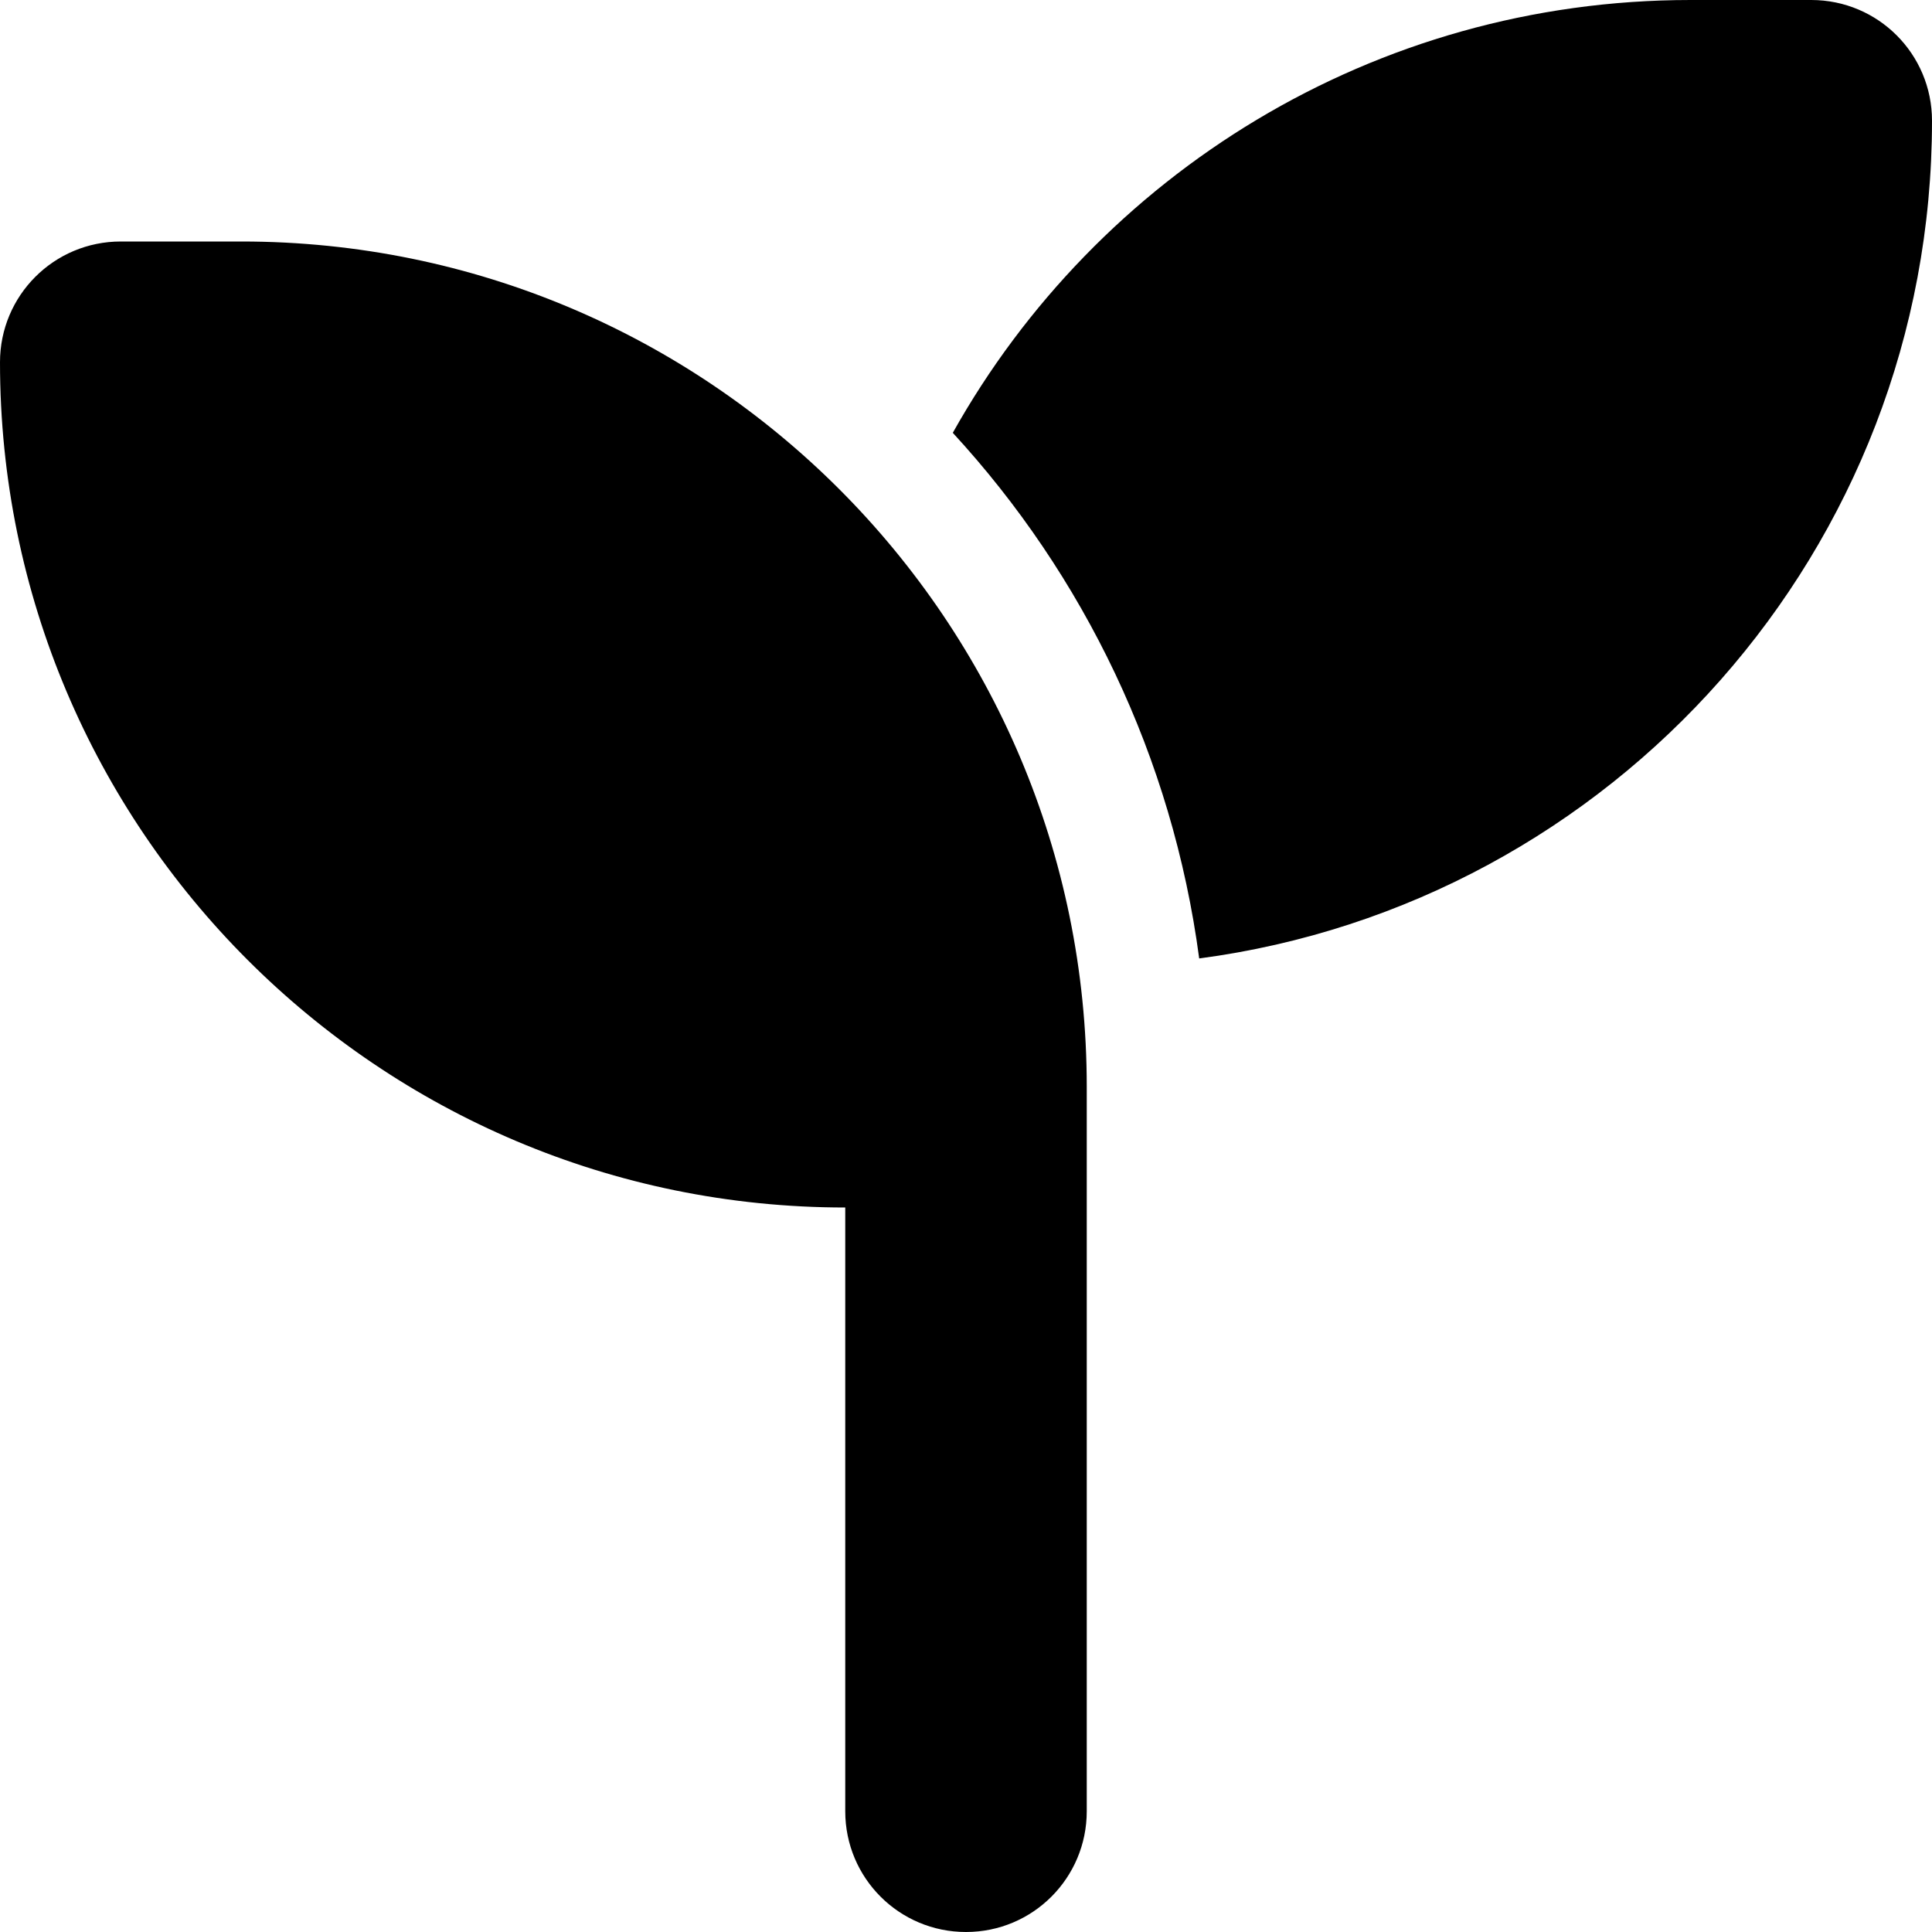
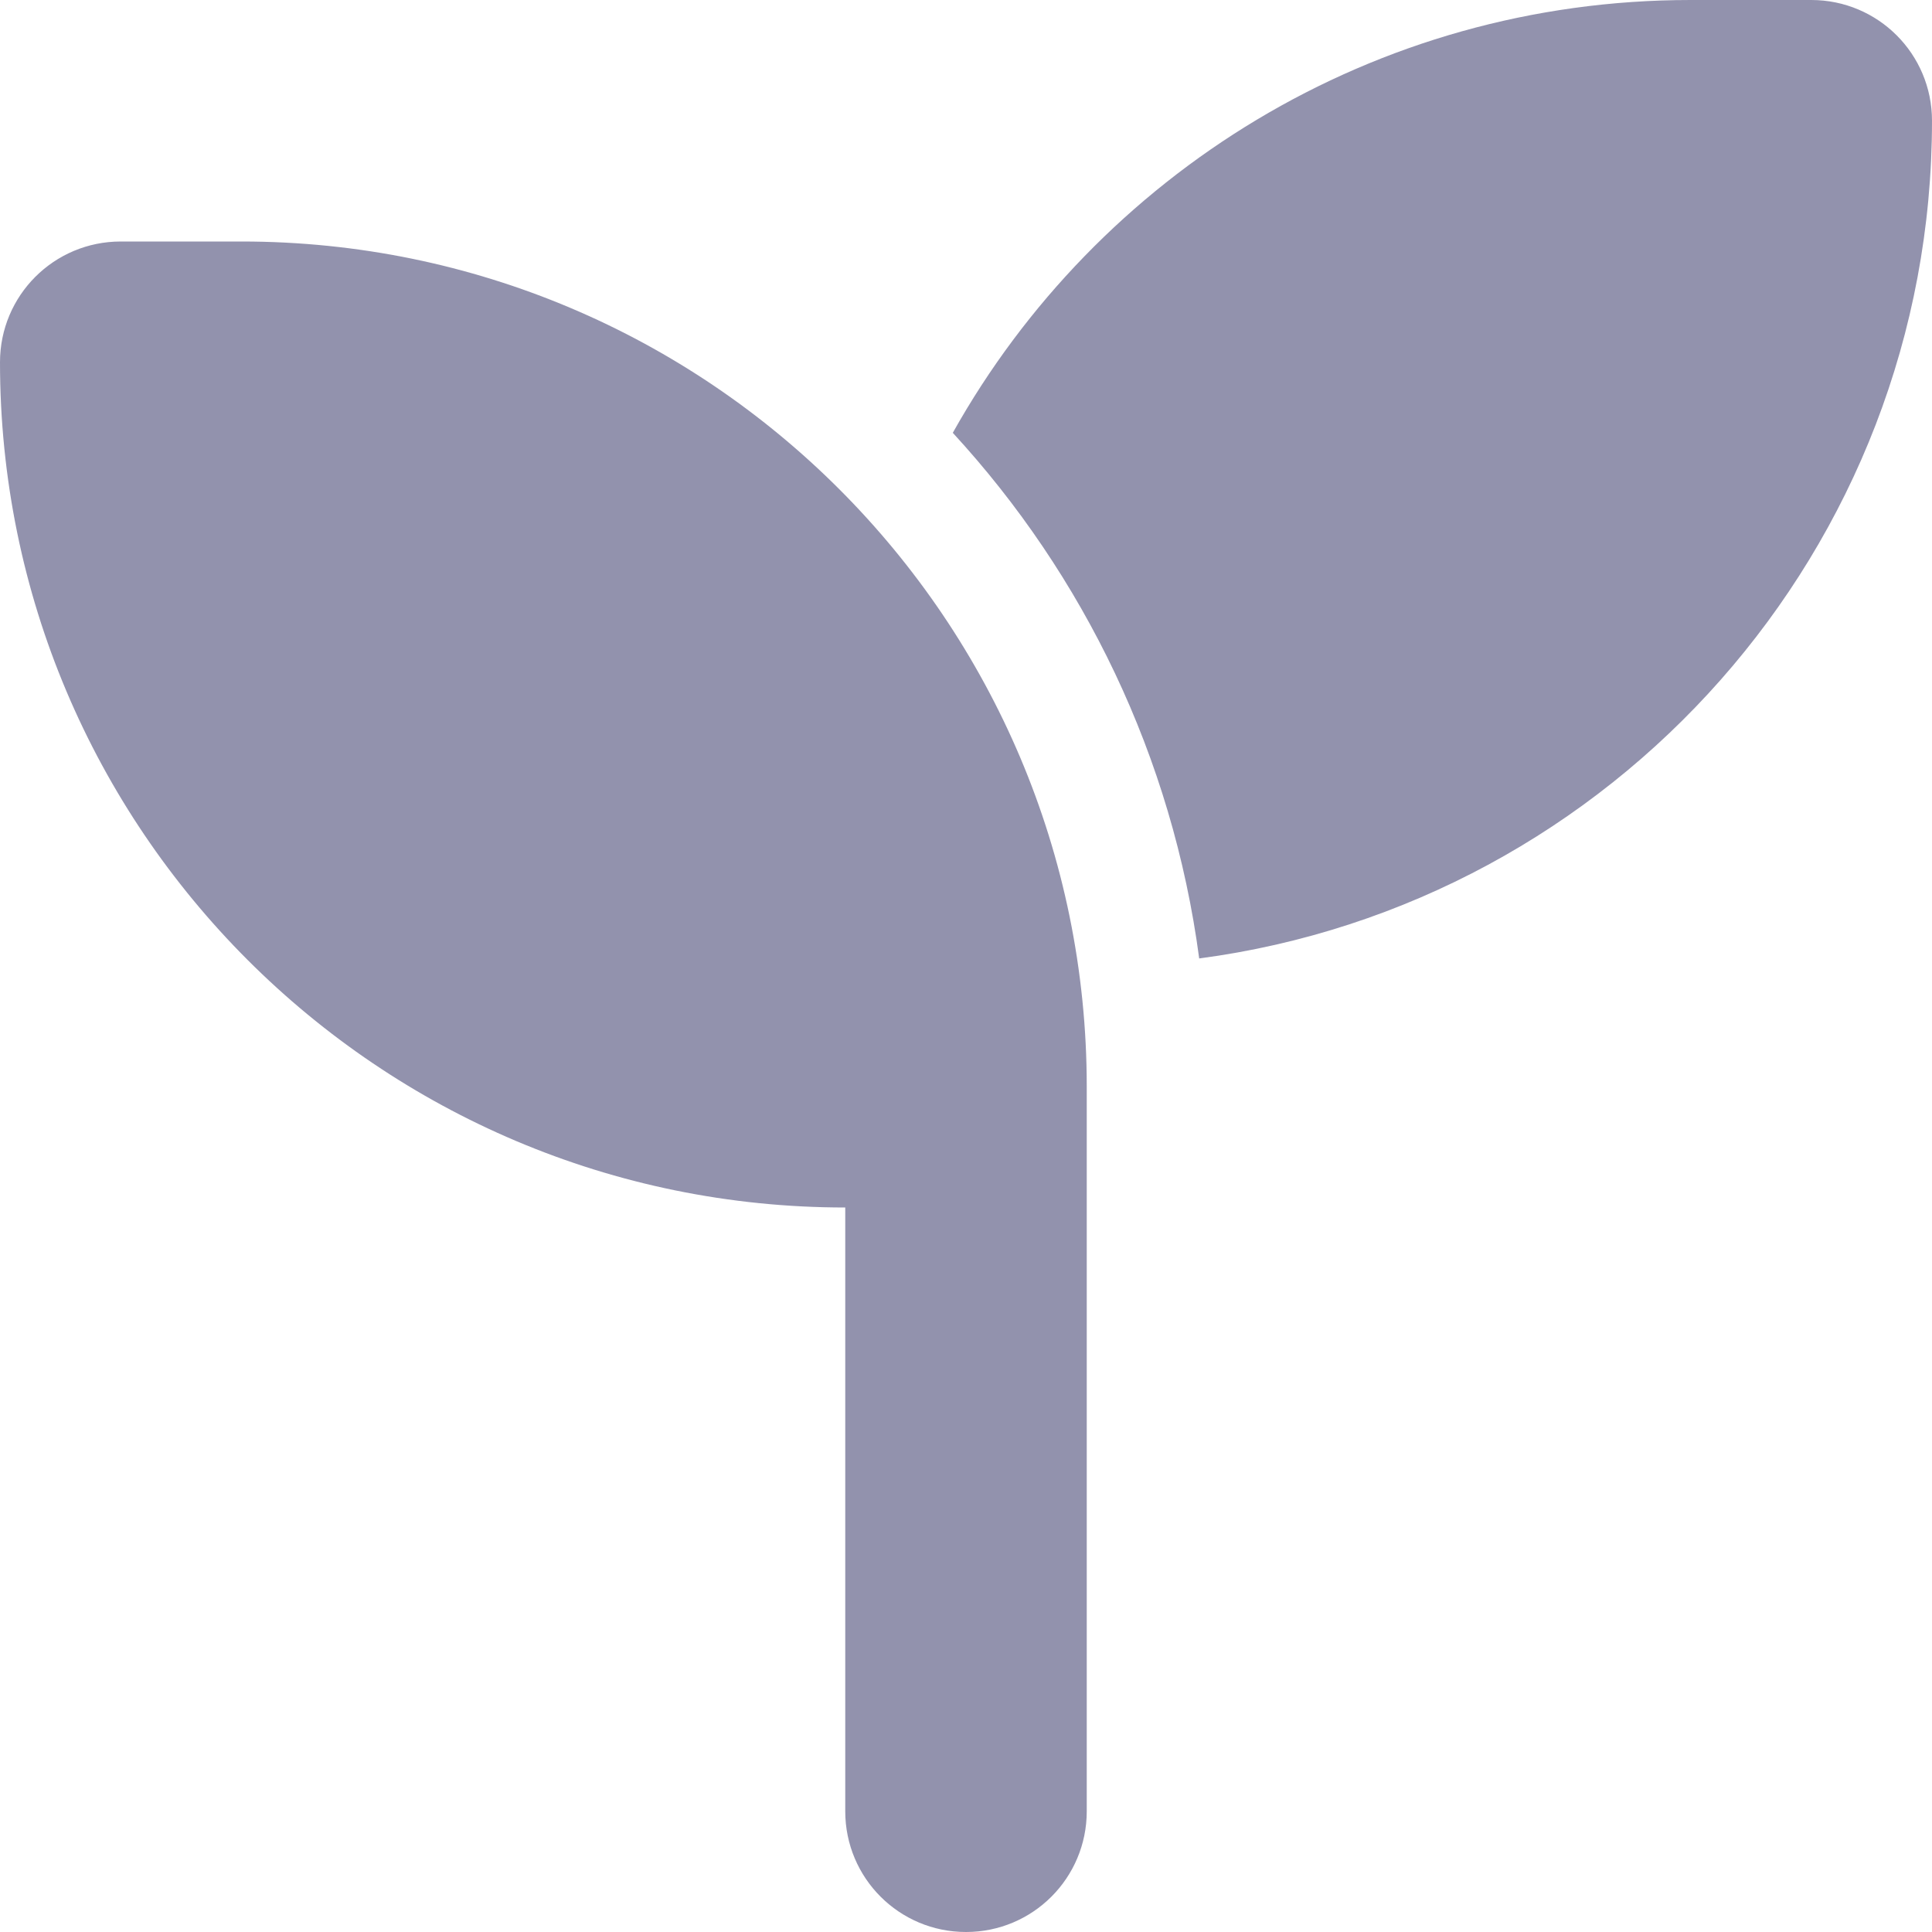
<svg xmlns="http://www.w3.org/2000/svg" viewBox="0 0 512 512">
-   <path d="M512 32c0 113.6-84.6 207.5-194.2 222c-7.1-53.4-30.6-101.6-65.3-139.3C290.8 46.3 364 0 448 0l32 0c17.7 0 32 14.3 32 32zM0 96C0 78.3 14.3 64 32 64l32 0c123.7 0 224 100.3 224 224l0 32 0 160c0 17.7-14.3 32-32 32s-32-14.3-32-32l0-160C100.3 320 0 219.7 0 96z" />
+   <path fill="#0000416D" d="M512 32c0 113.6-84.6 207.5-194.2 222c-7.1-53.4-30.6-101.6-65.3-139.3C290.8 46.3 364 0 448 0l32 0c17.7 0 32 14.3 32 32zM0 96C0 78.3 14.3 64 32 64l32 0c123.7 0 224 100.3 224 224l0 32 0 160c0 17.7-14.3 32-32 32s-32-14.3-32-32l0-160C100.3 320 0 219.7 0 96z" />
</svg>
